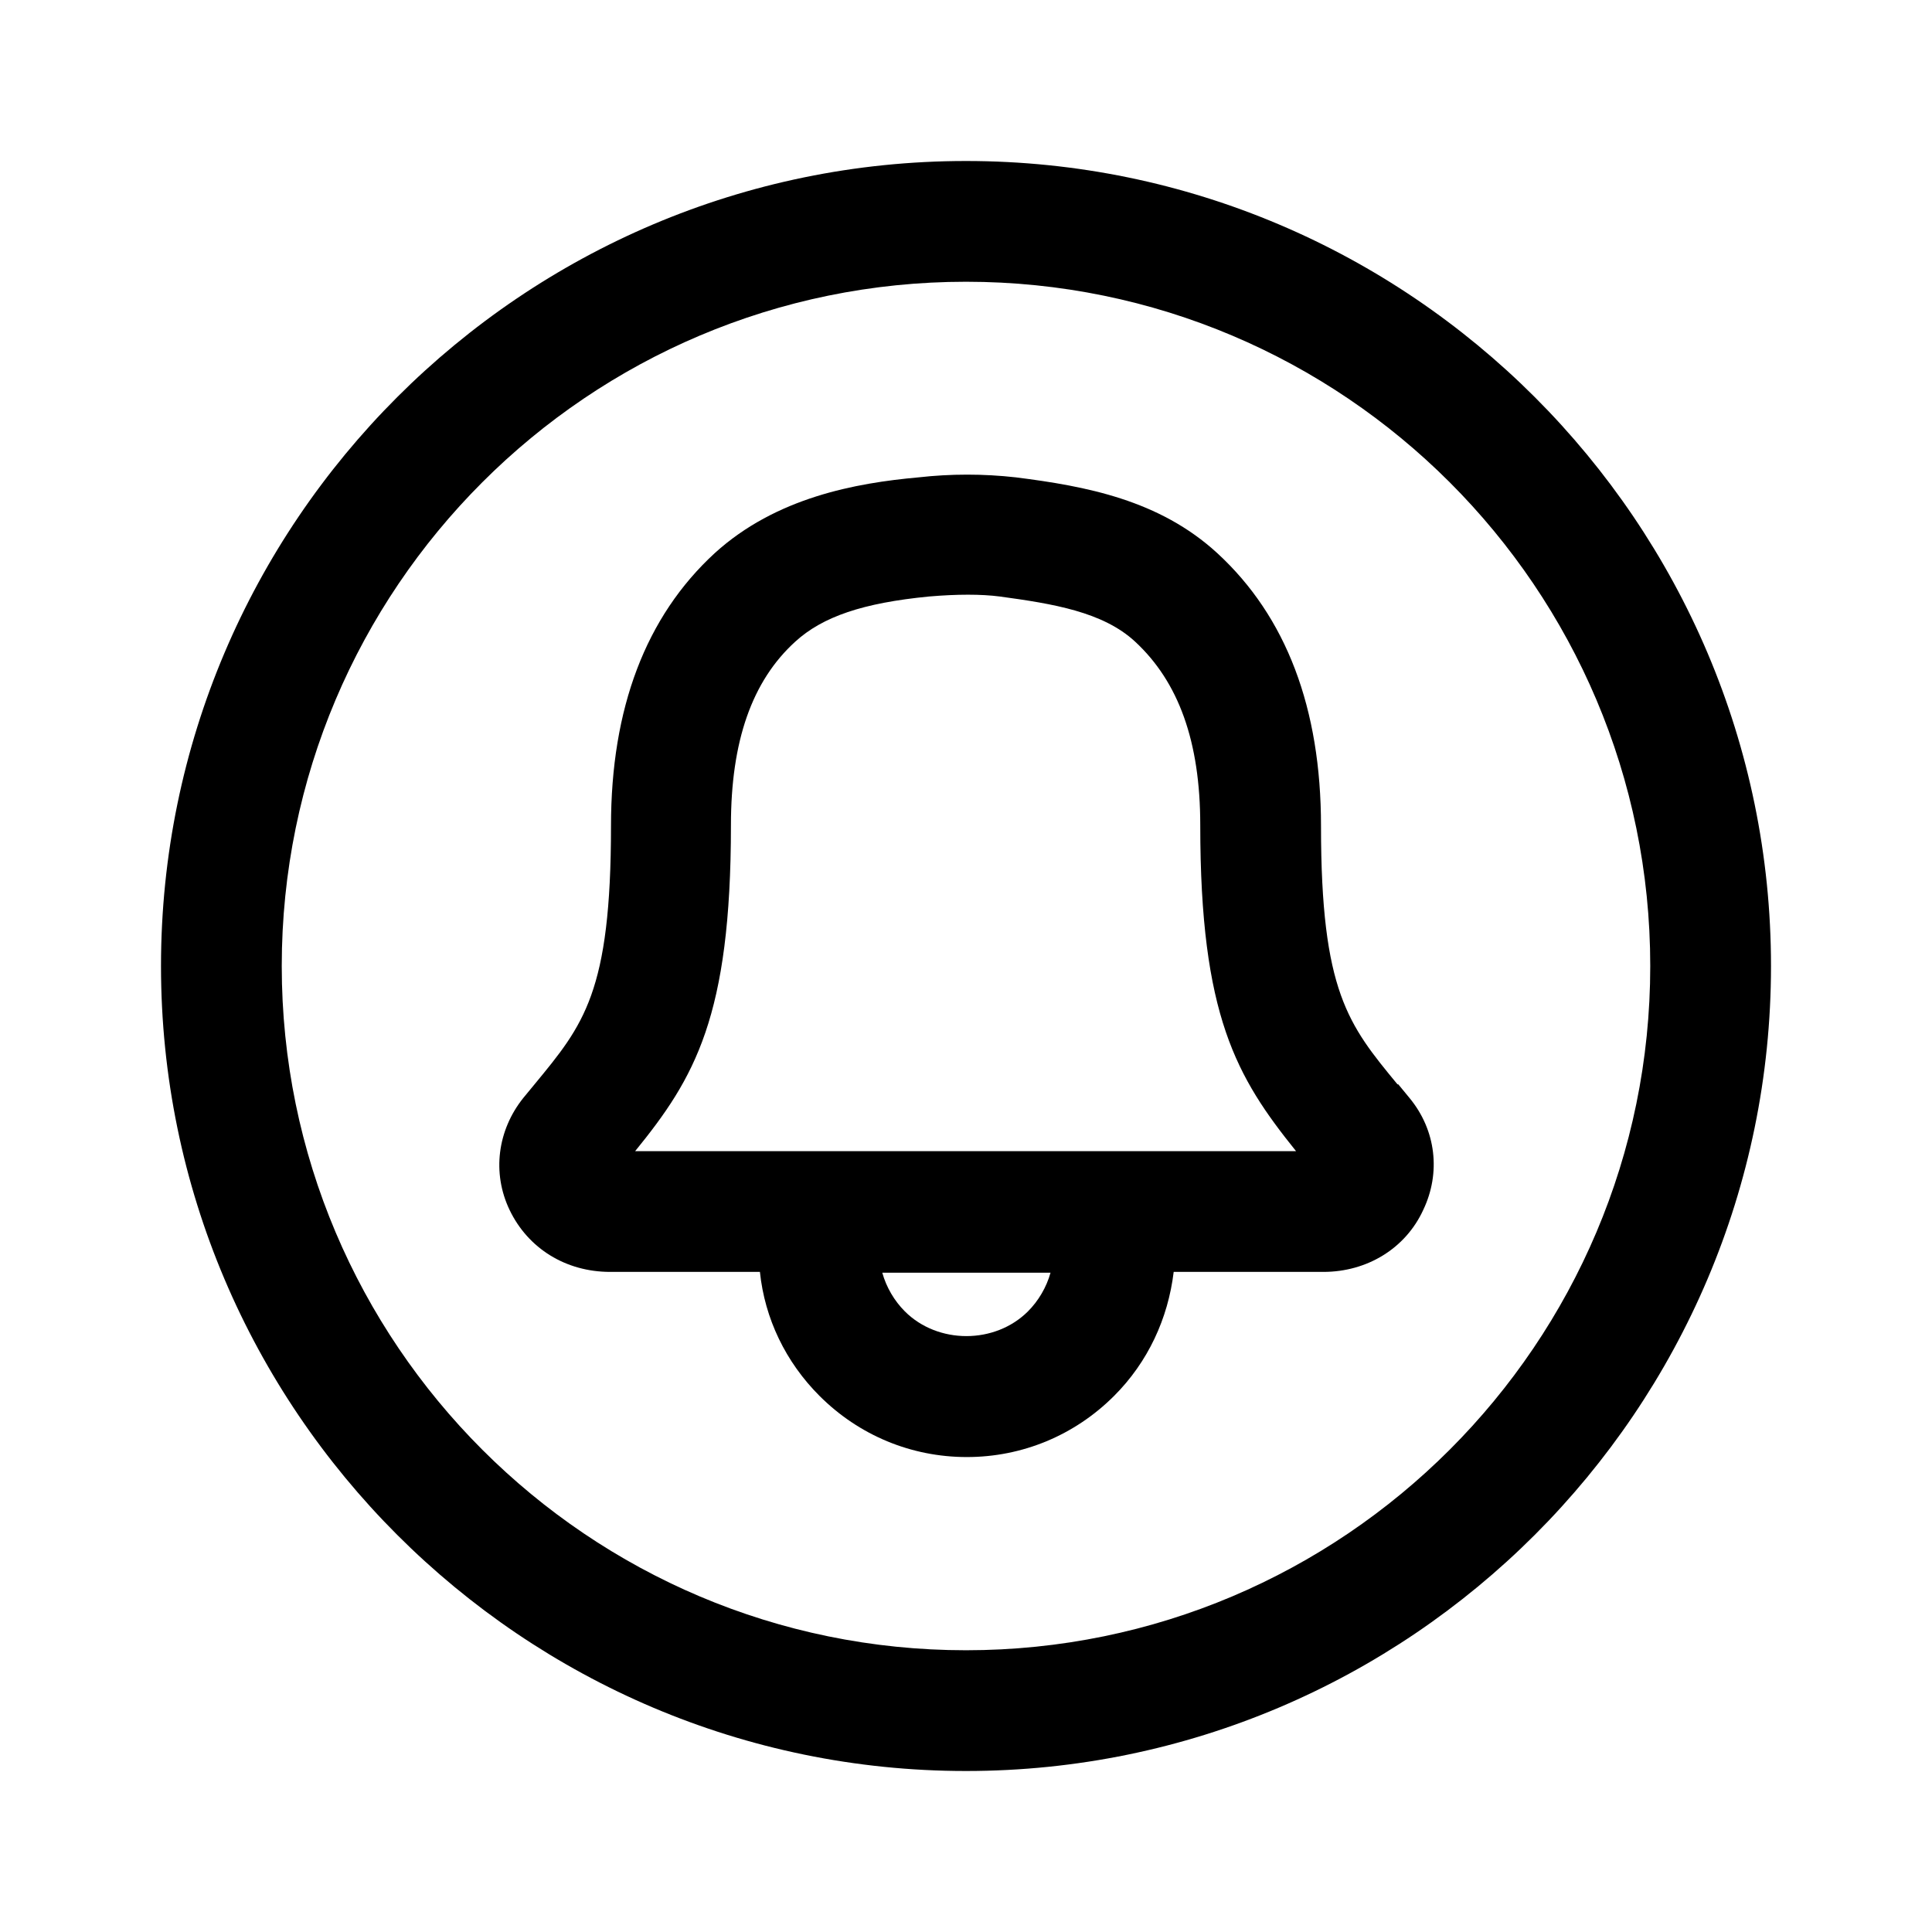
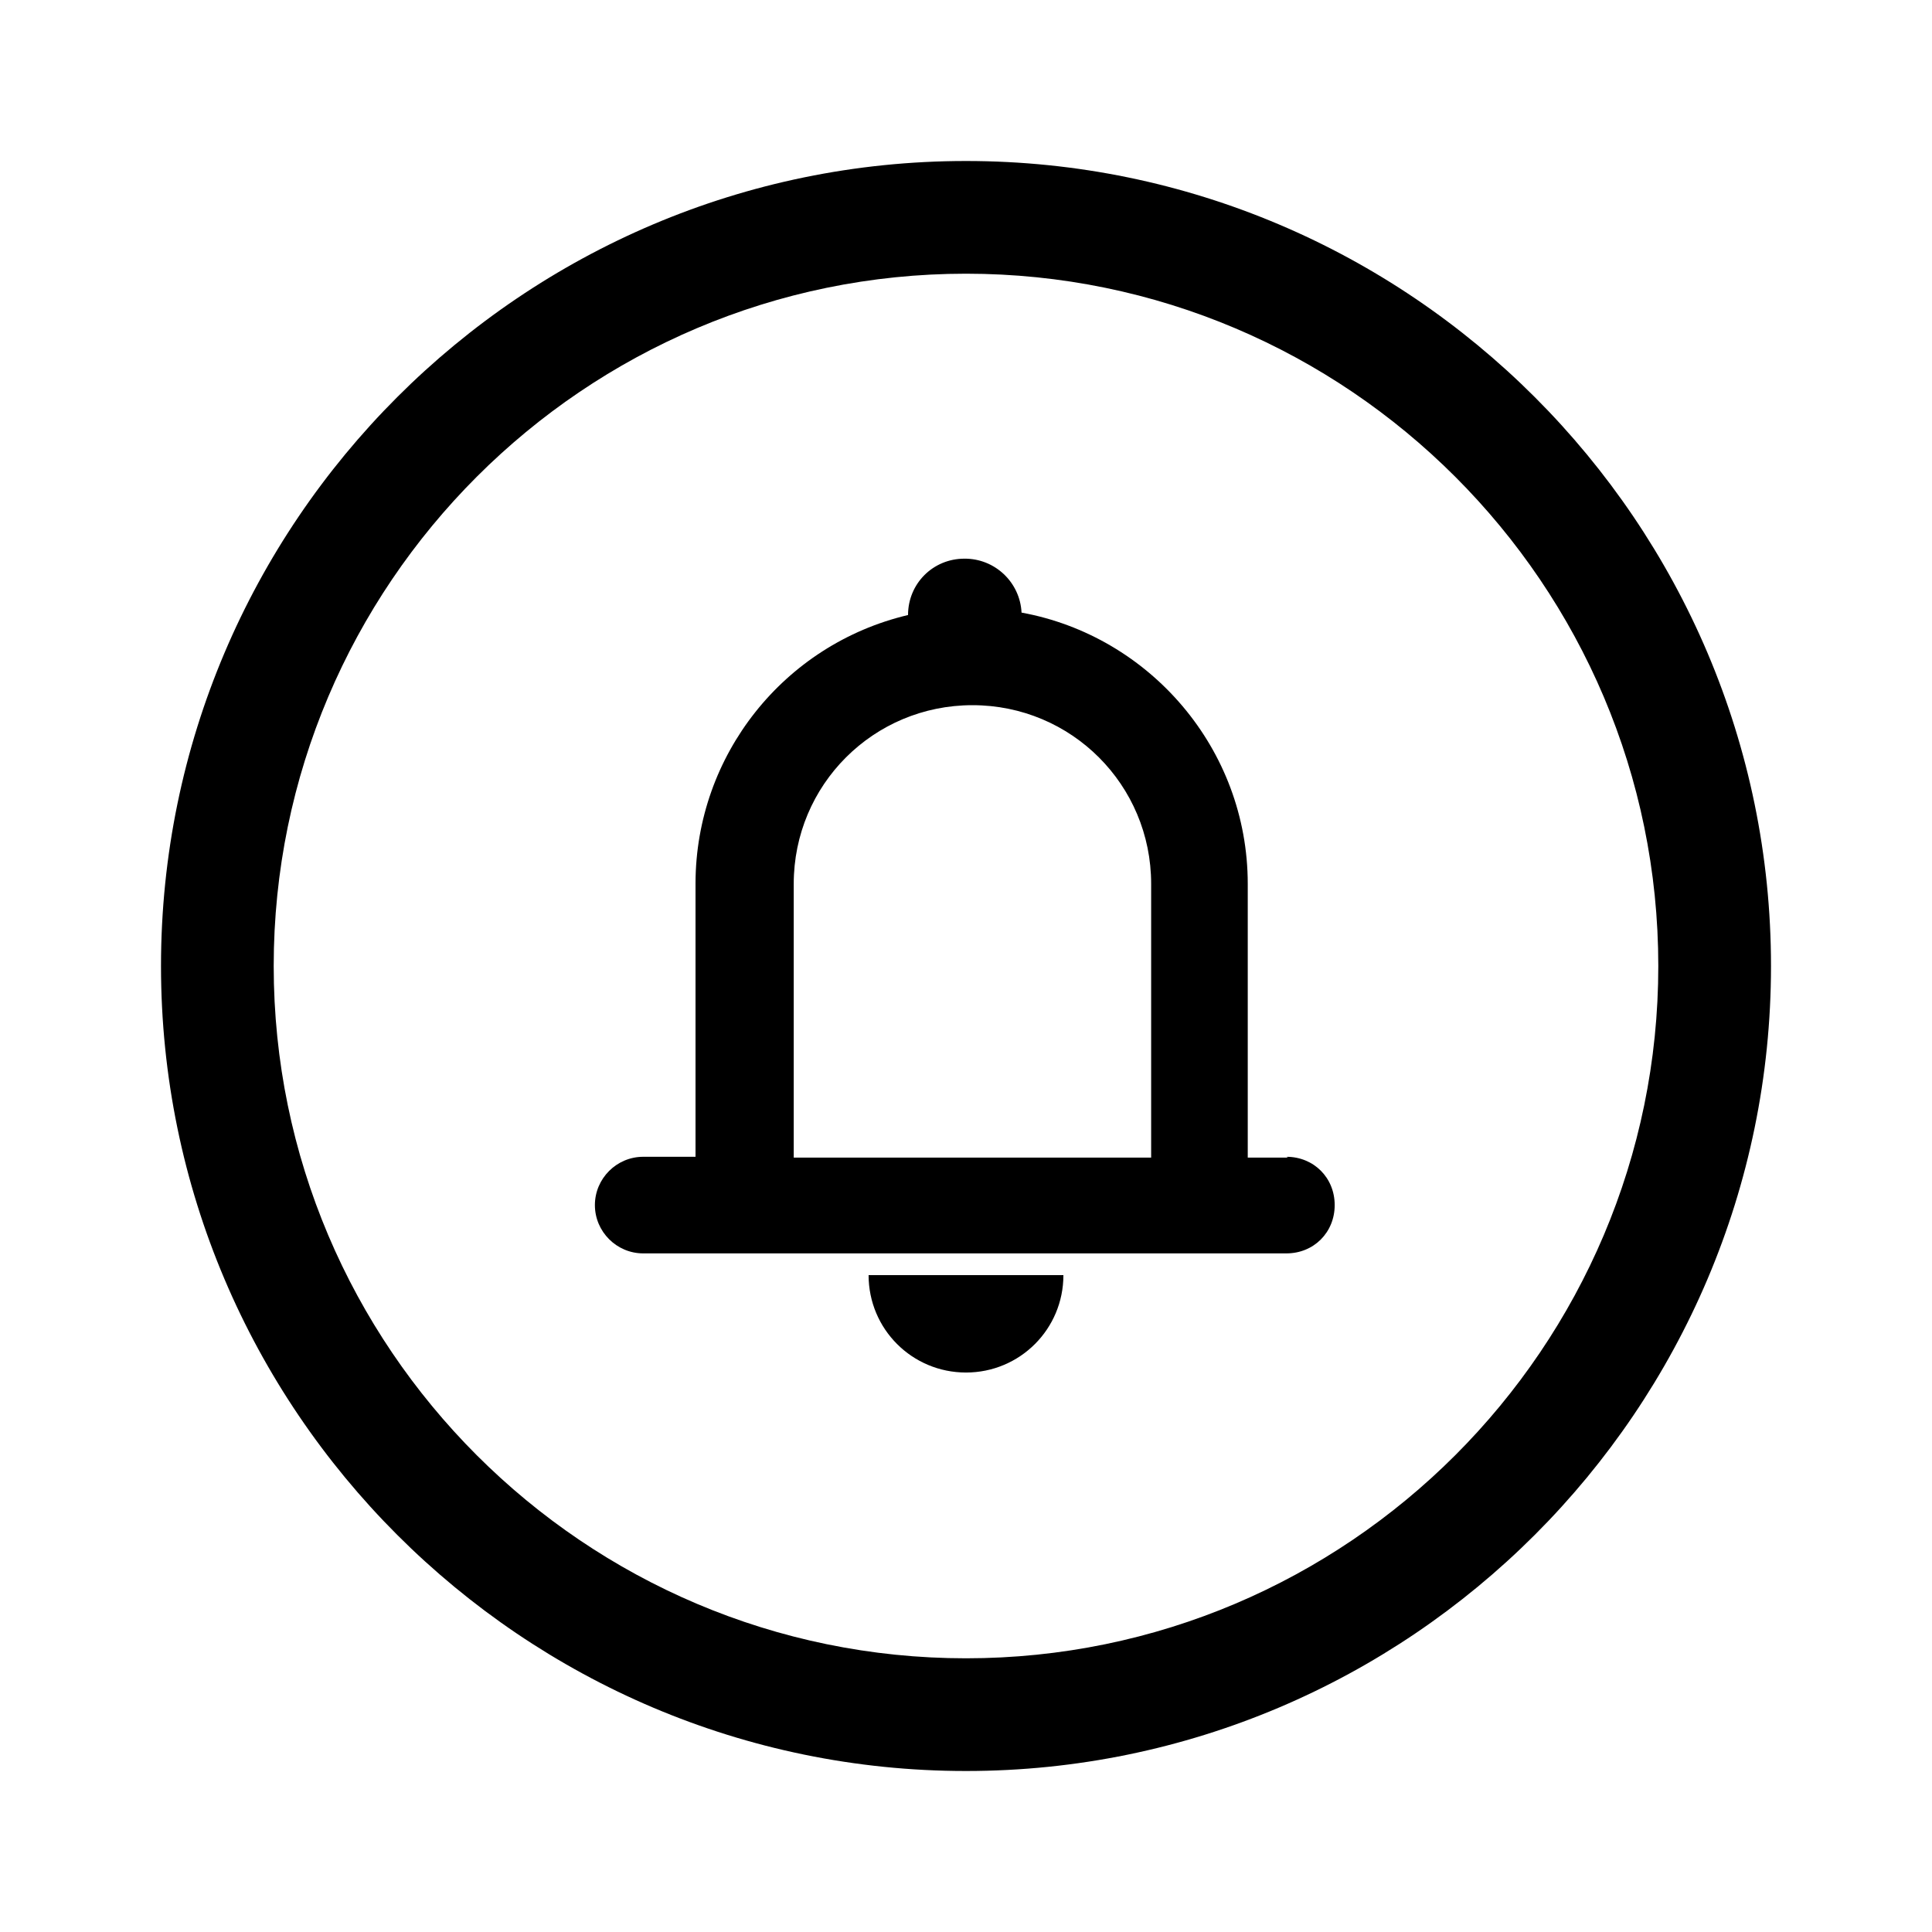
<svg viewBox="0 0 24 24">
-   <path fill="currentColor" d="M12 2C6.49 2 2 6.49 2 12s4.49 10 10 10 10-4.49 10-10S17.51 2 12 2m0 18.5c-4.69 0-8.5-3.81-8.5-8.5S7.31 3.5 12 3.5s8.5 3.81 8.5 8.5-3.81 8.5-8.5 8.5" />
-   <path fill="currentColor" d="M17.36 13.47c-.61-.74-.95-1.15-.95-3.21 0-1.46-.43-2.6-1.29-3.39-.72-.66-1.63-.83-2.5-.94a5.4 5.4 0 0 0-1.21 0c-.78.07-1.77.25-2.53.94-.86.79-1.29 1.93-1.29 3.39 0 2.07-.34 2.47-.95 3.21l-.14.17c-.32.4-.39.93-.17 1.39.23.48.7.77 1.25.77h1.86c.06.58.32 1.12.74 1.54.49.49 1.14.76 1.83.76s1.34-.27 1.83-.76c.42-.42.67-.96.74-1.54h1.86c.54 0 1.02-.29 1.24-.77.22-.46.16-.99-.17-1.39l-.14-.17zm-4.59 2.82c-.41.41-1.12.41-1.53 0-.13-.13-.23-.3-.28-.48h2.09c-.05.18-.15.35-.28.48M7.89 14.3c.74-.91 1.19-1.67 1.19-4.05 0-1.04.26-1.79.8-2.28.34-.31.84-.48 1.66-.56.35-.03.65-.03.88 0 .66.09 1.28.19 1.68.56.54.5.81 1.24.81 2.28 0 2.37.45 3.13 1.19 4.05z" />
+   <path fill="currentColor" d="M16 14.38h-.5v-3.4c0-1.68-1.22-3.08-2.81-3.37a.705.705 0 0 0-.71-.67c-.39 0-.7.31-.7.7a3.43 3.43 0 0 0-2.64 3.33v3.4h-.65c-.33 0-.6.27-.6.6s.27.6.6.6h7.99c.34 0 .6-.26.6-.6s-.26-.6-.6-.6zm-1.7 0H9.86v-3.4c0-1.23.99-2.22 2.22-2.22s2.22.99 2.22 2.22zm-3.51 1.46c0 .67.54 1.21 1.21 1.21s1.21-.54 1.21-1.21z" />
+   <path fill="currentColor" d="M12 2c5.51 0 10 4.49 10 10s-4.49 10-10 10S2 17.51 2 12 6.49 2 12 2m0 18.6c4.74 0 8.6-3.86 8.6-8.6S16.74 3.4 12 3.4 3.4 7.26 3.4 12s3.86 8.6 8.6 8.6" />
</svg>
